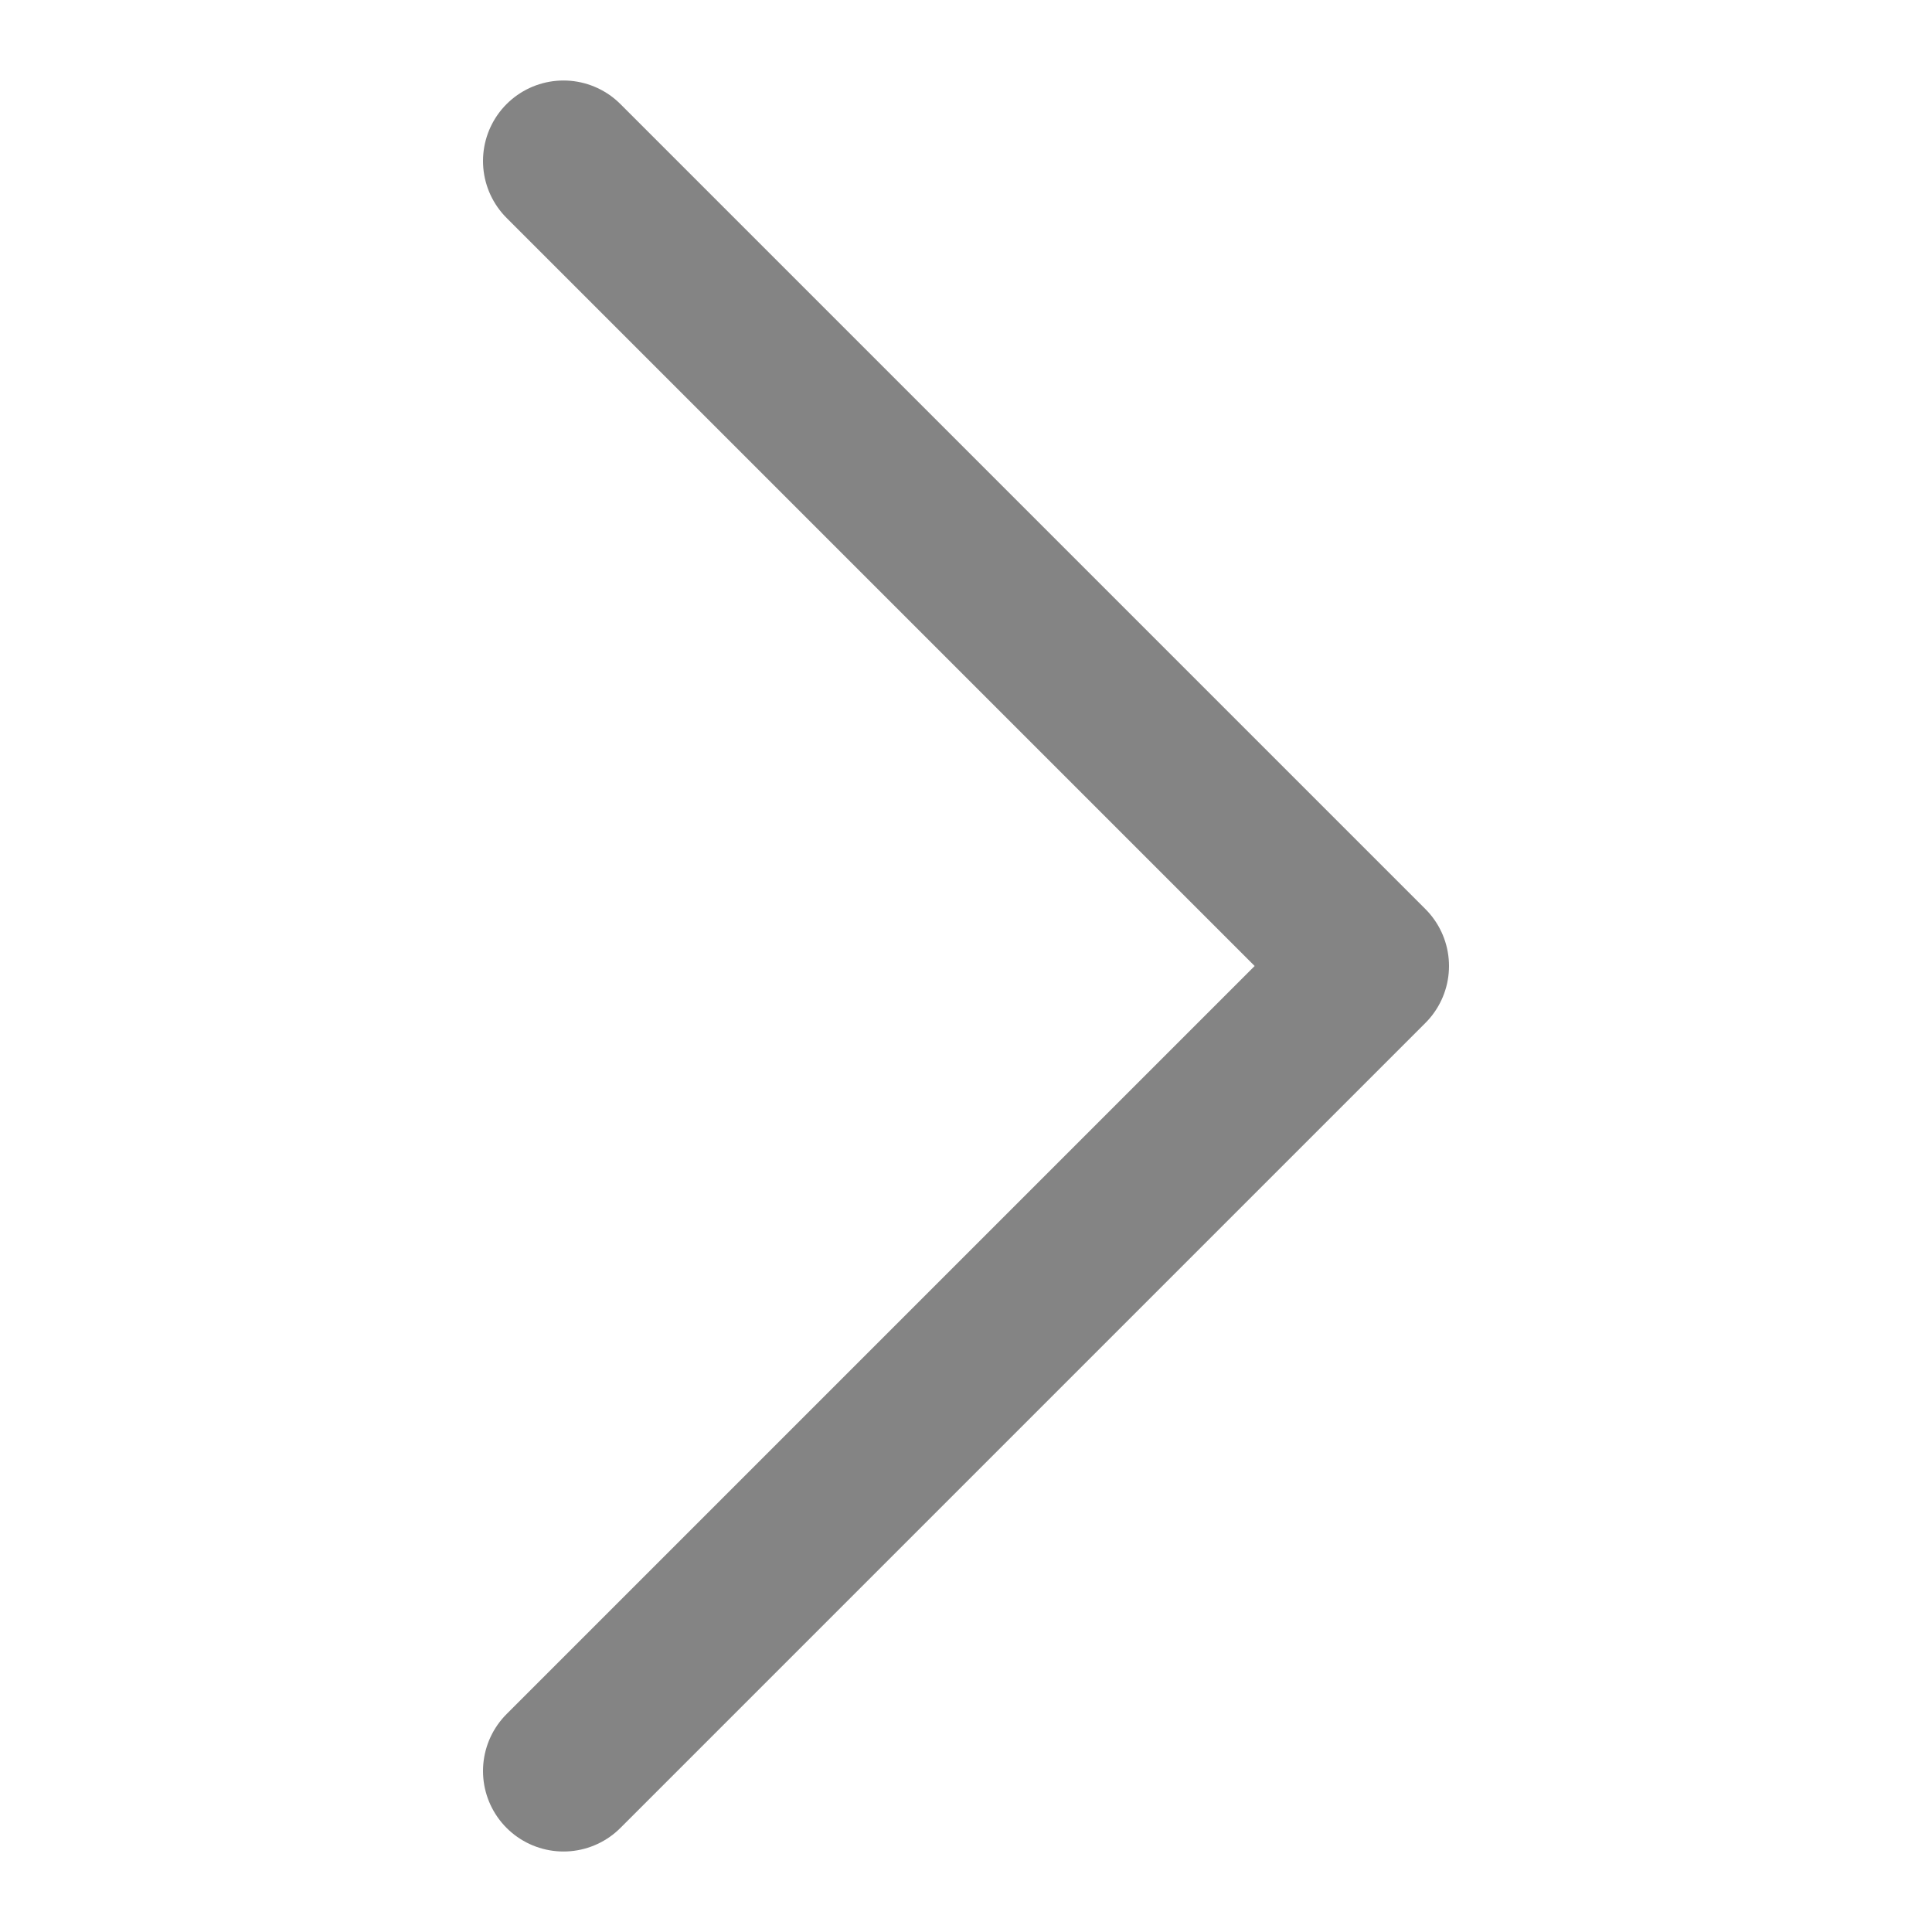
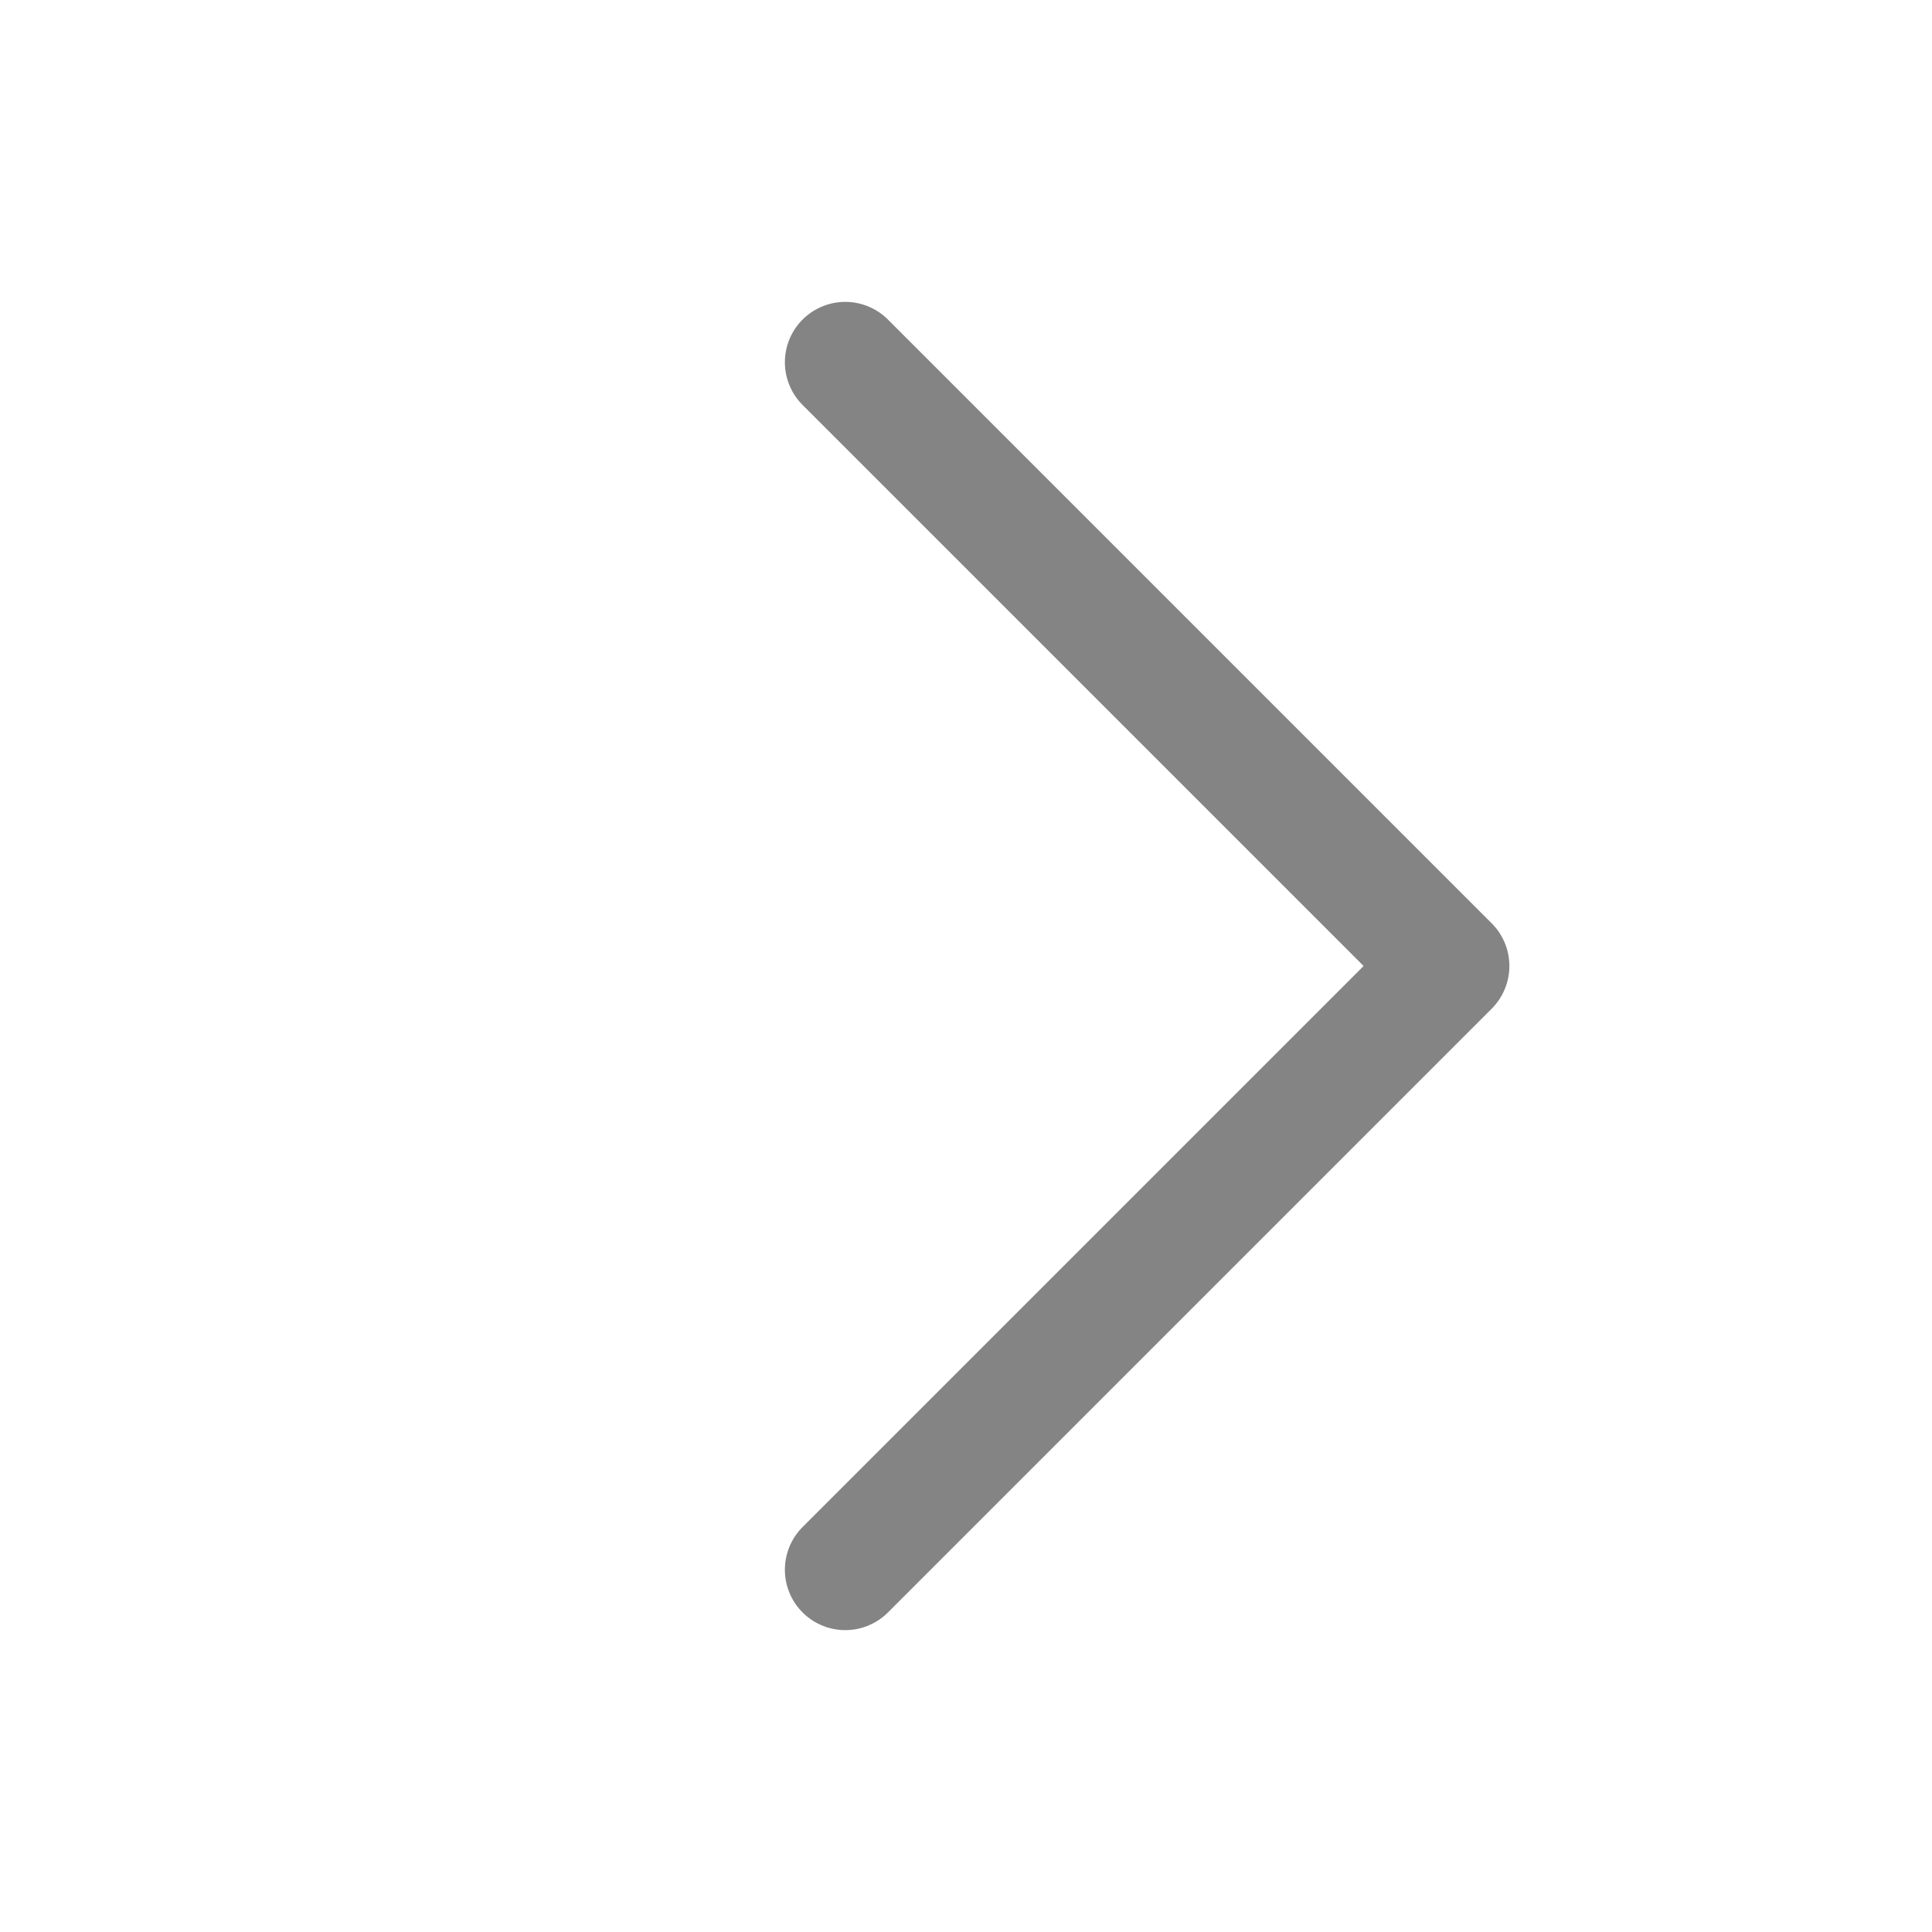
- <svg xmlns="http://www.w3.org/2000/svg" width="24" height="24" viewBox="0 0 24 24" fill="none">
-   <path d="M7 2L17 12L7 22" stroke="#848484" stroke-width="2" stroke-linecap="round" stroke-linejoin="round" />
+ <svg xmlns="http://www.w3.org/2000/svg" width="32" height="32" viewBox="0 0 32 32" fill="none">
+   <path d="M14 6L24 16L14 26" stroke="#848484" stroke-width="2" stroke-linecap="round" stroke-linejoin="round" />
</svg>
